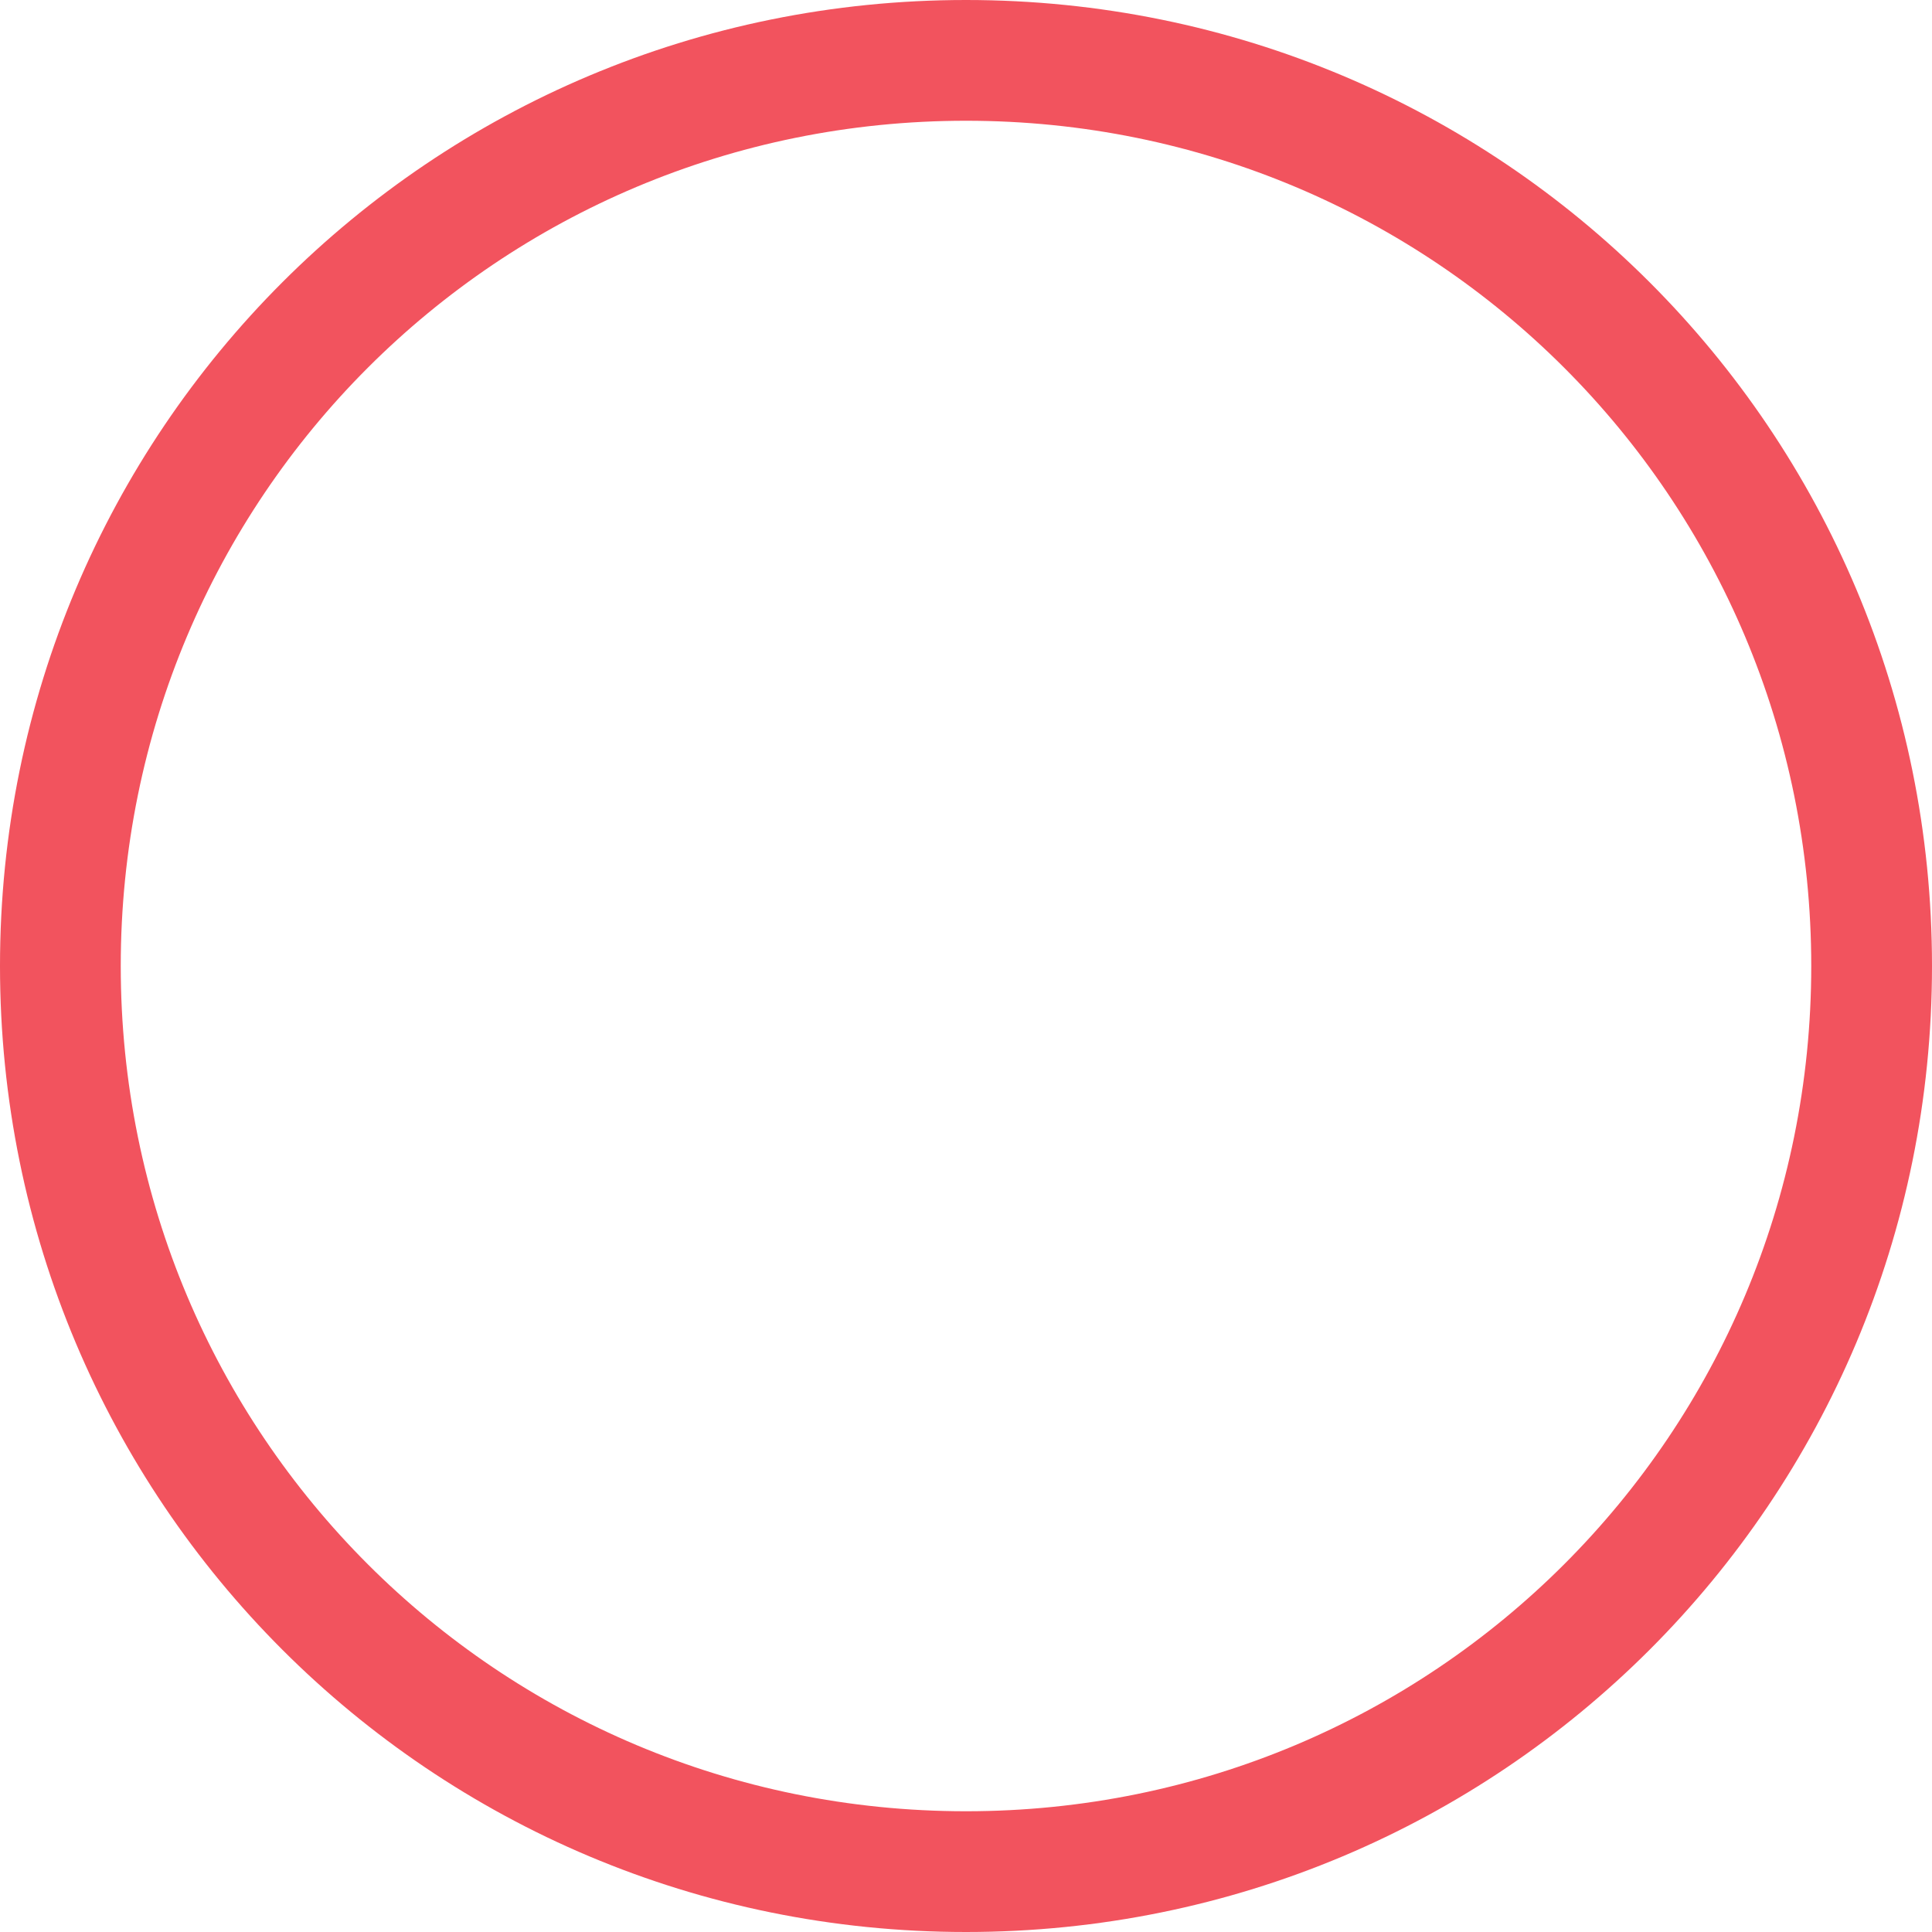
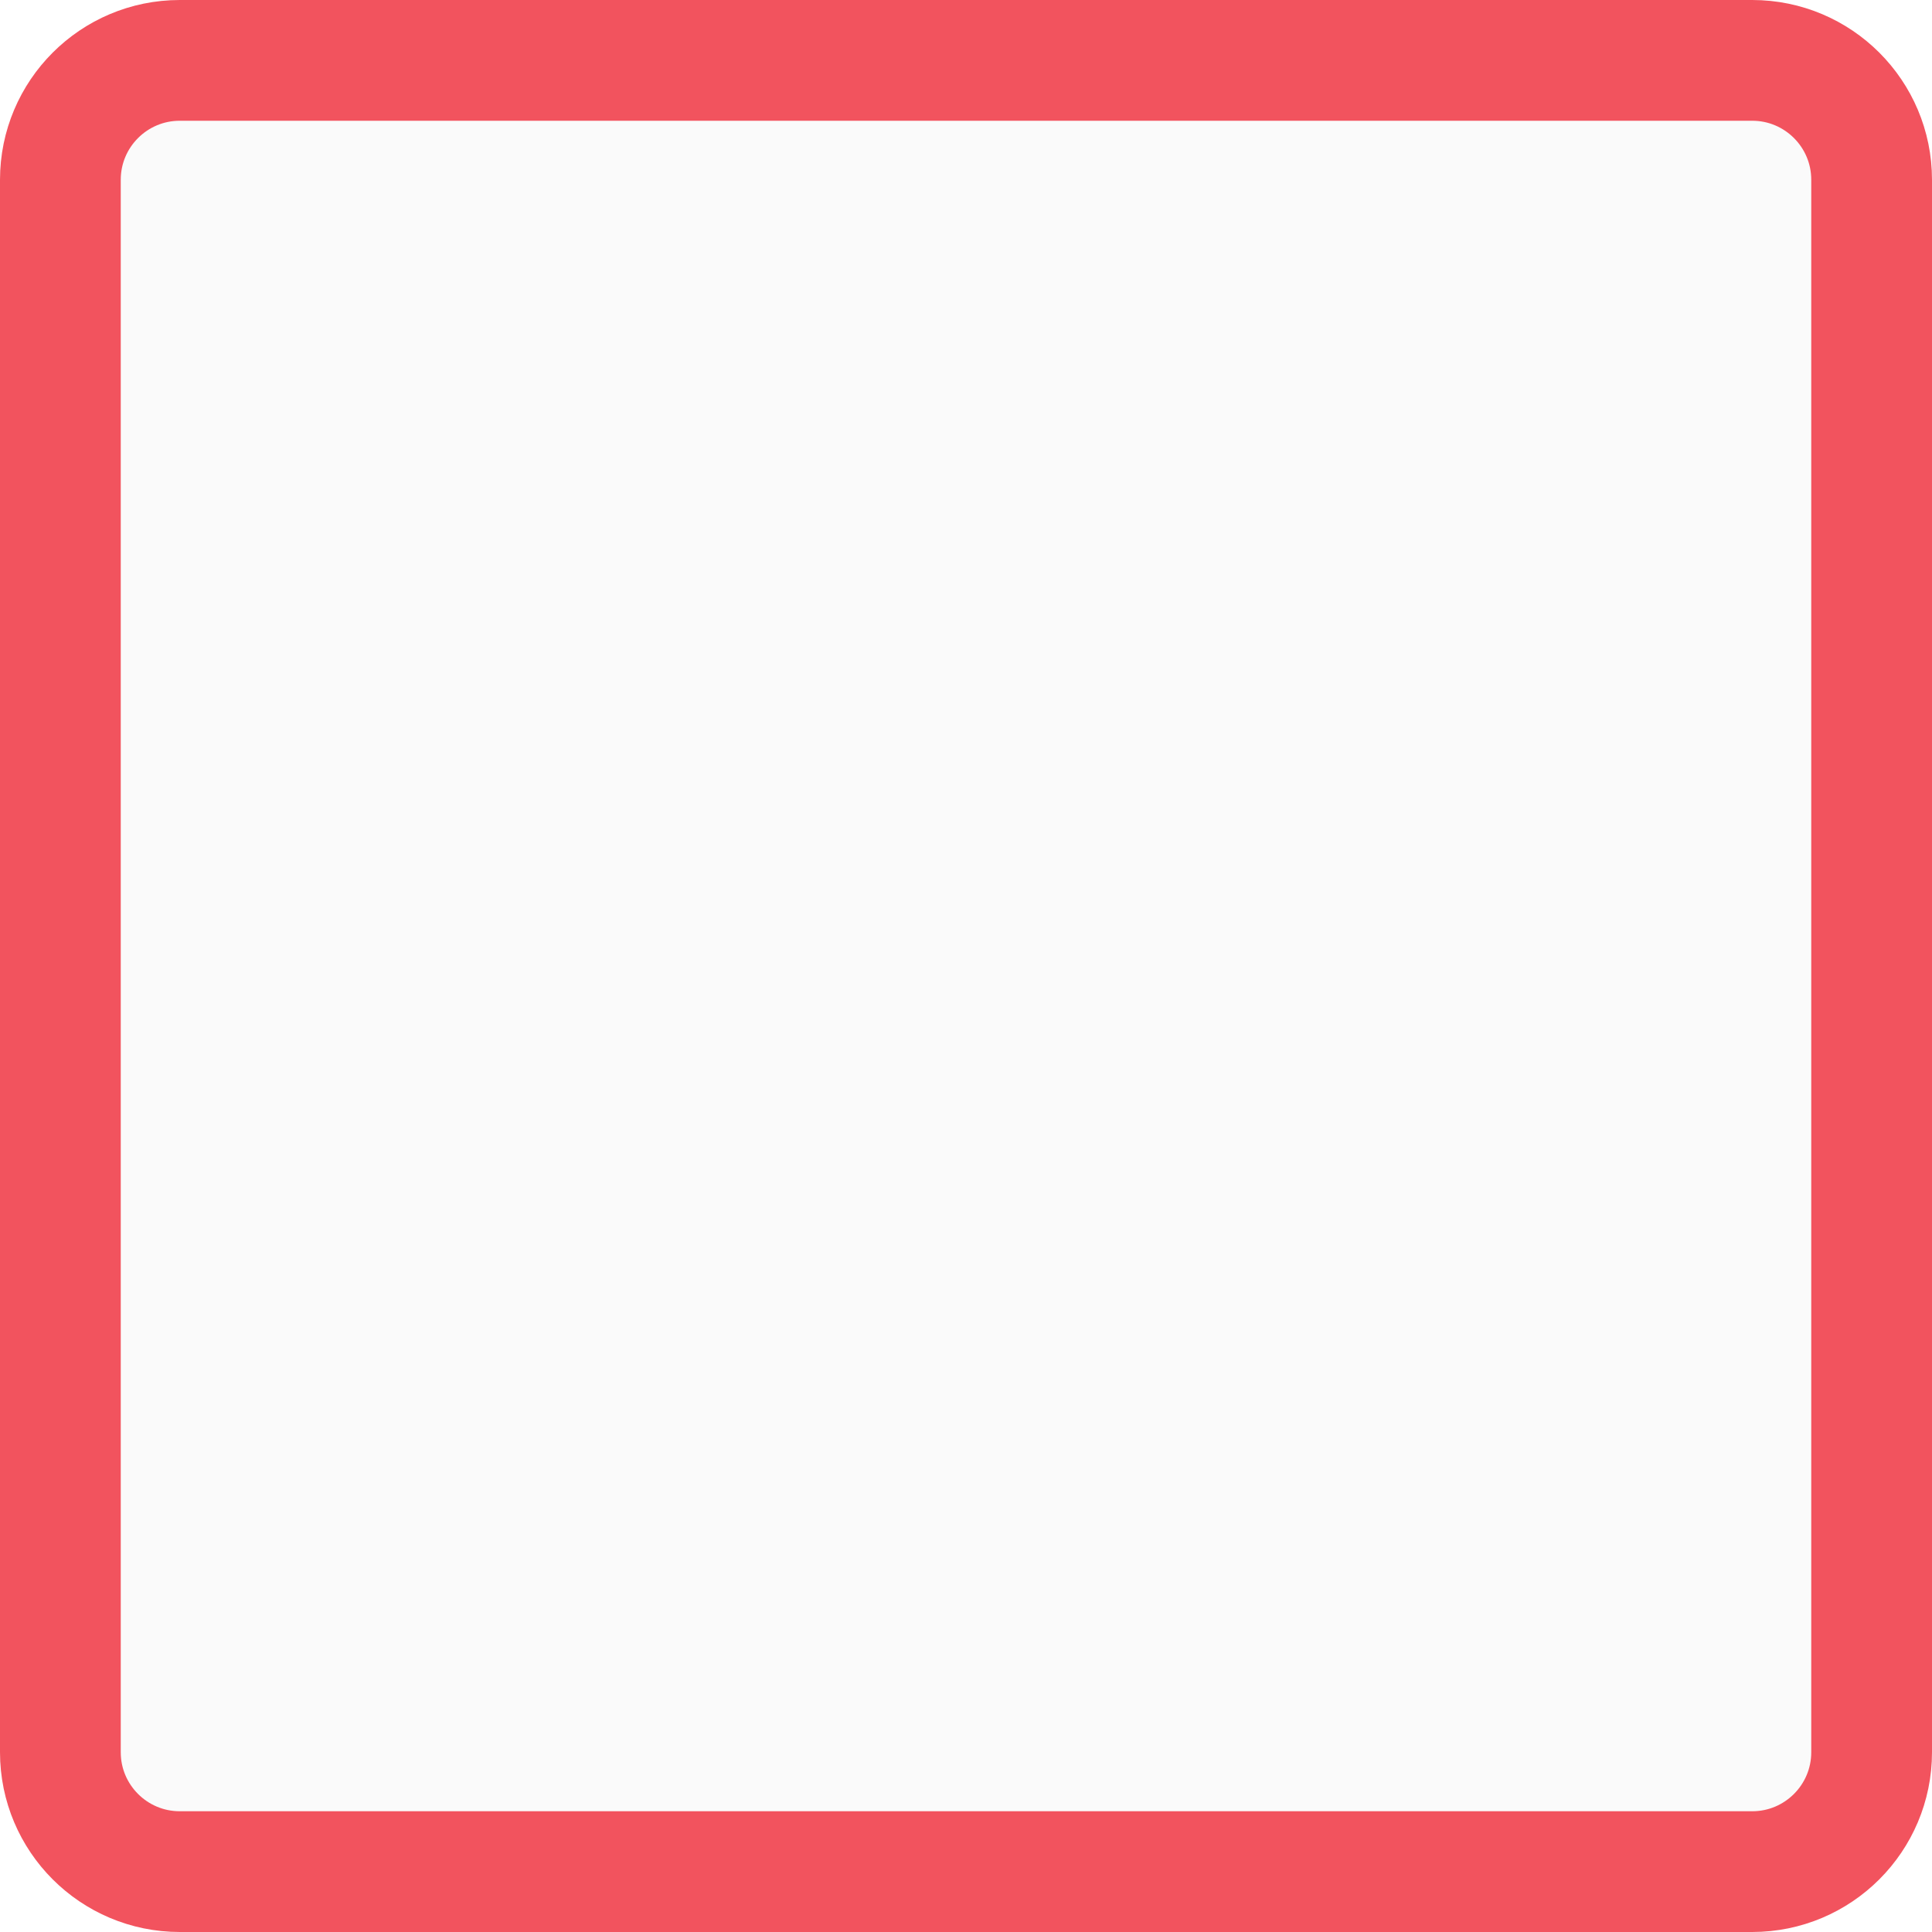
<svg xmlns="http://www.w3.org/2000/svg" viewBox="0 0 16 16" id="svg5248" version="1.1" width="100%" height="100%">
  <defs id="defs5258" />
-   <path style="fill:#f2535e;fill-opacity:1;stroke:none;stroke-width:0.935;stroke-opacity:1;opacity:1" d="M 8 0 C 3.568 0 0 3.568 0 8 C 0 12.432 3.568 16 8 16 C 12.432 16 16 12.432 16 8 C 16 3.568 12.432 0 8 0 z M 8 1 C 11.878 1 15 4.122 15 8 C 15 11.878 11.878 15 8 15 C 4.122 15 1 11.878 1 8 C 1 4.122 4.122 1 8 1 z " id="rect2993" />
+   <path style="opacity:1;fill:#f2535e;fill-opacity:1;stroke:none;stroke-width:0.935;stroke-opacity:1" d="m 37.078,-1.35 c -4.432,0 -8,3.568 -8,8 0,4.432 3.568,8 8,8 4.432,0 8,-3.568 8,-8 0,-4.432 -3.568,-8 -8,-8 z m 0,1 c 3.878,0 7,3.122 7,7 0,3.878 -3.122,7 -7,7 -3.878,0 -7,-3.122 -7,-7 0,-3.878 3.122,-7 7,-7 z" id="rect2993" />
+   <rect style="opacity:1;fill:#fafafa;fill-opacity:1;stroke:#f2535e;stroke-width:1;stroke-linecap:butt;stroke-linejoin:miter;stroke-miterlimit:4;stroke-dasharray:none;stroke-opacity:1" id="rect4717" width="15" height="15" x="0.5" y="0.5" rx="0.989" ry="0.989" />
</svg>
